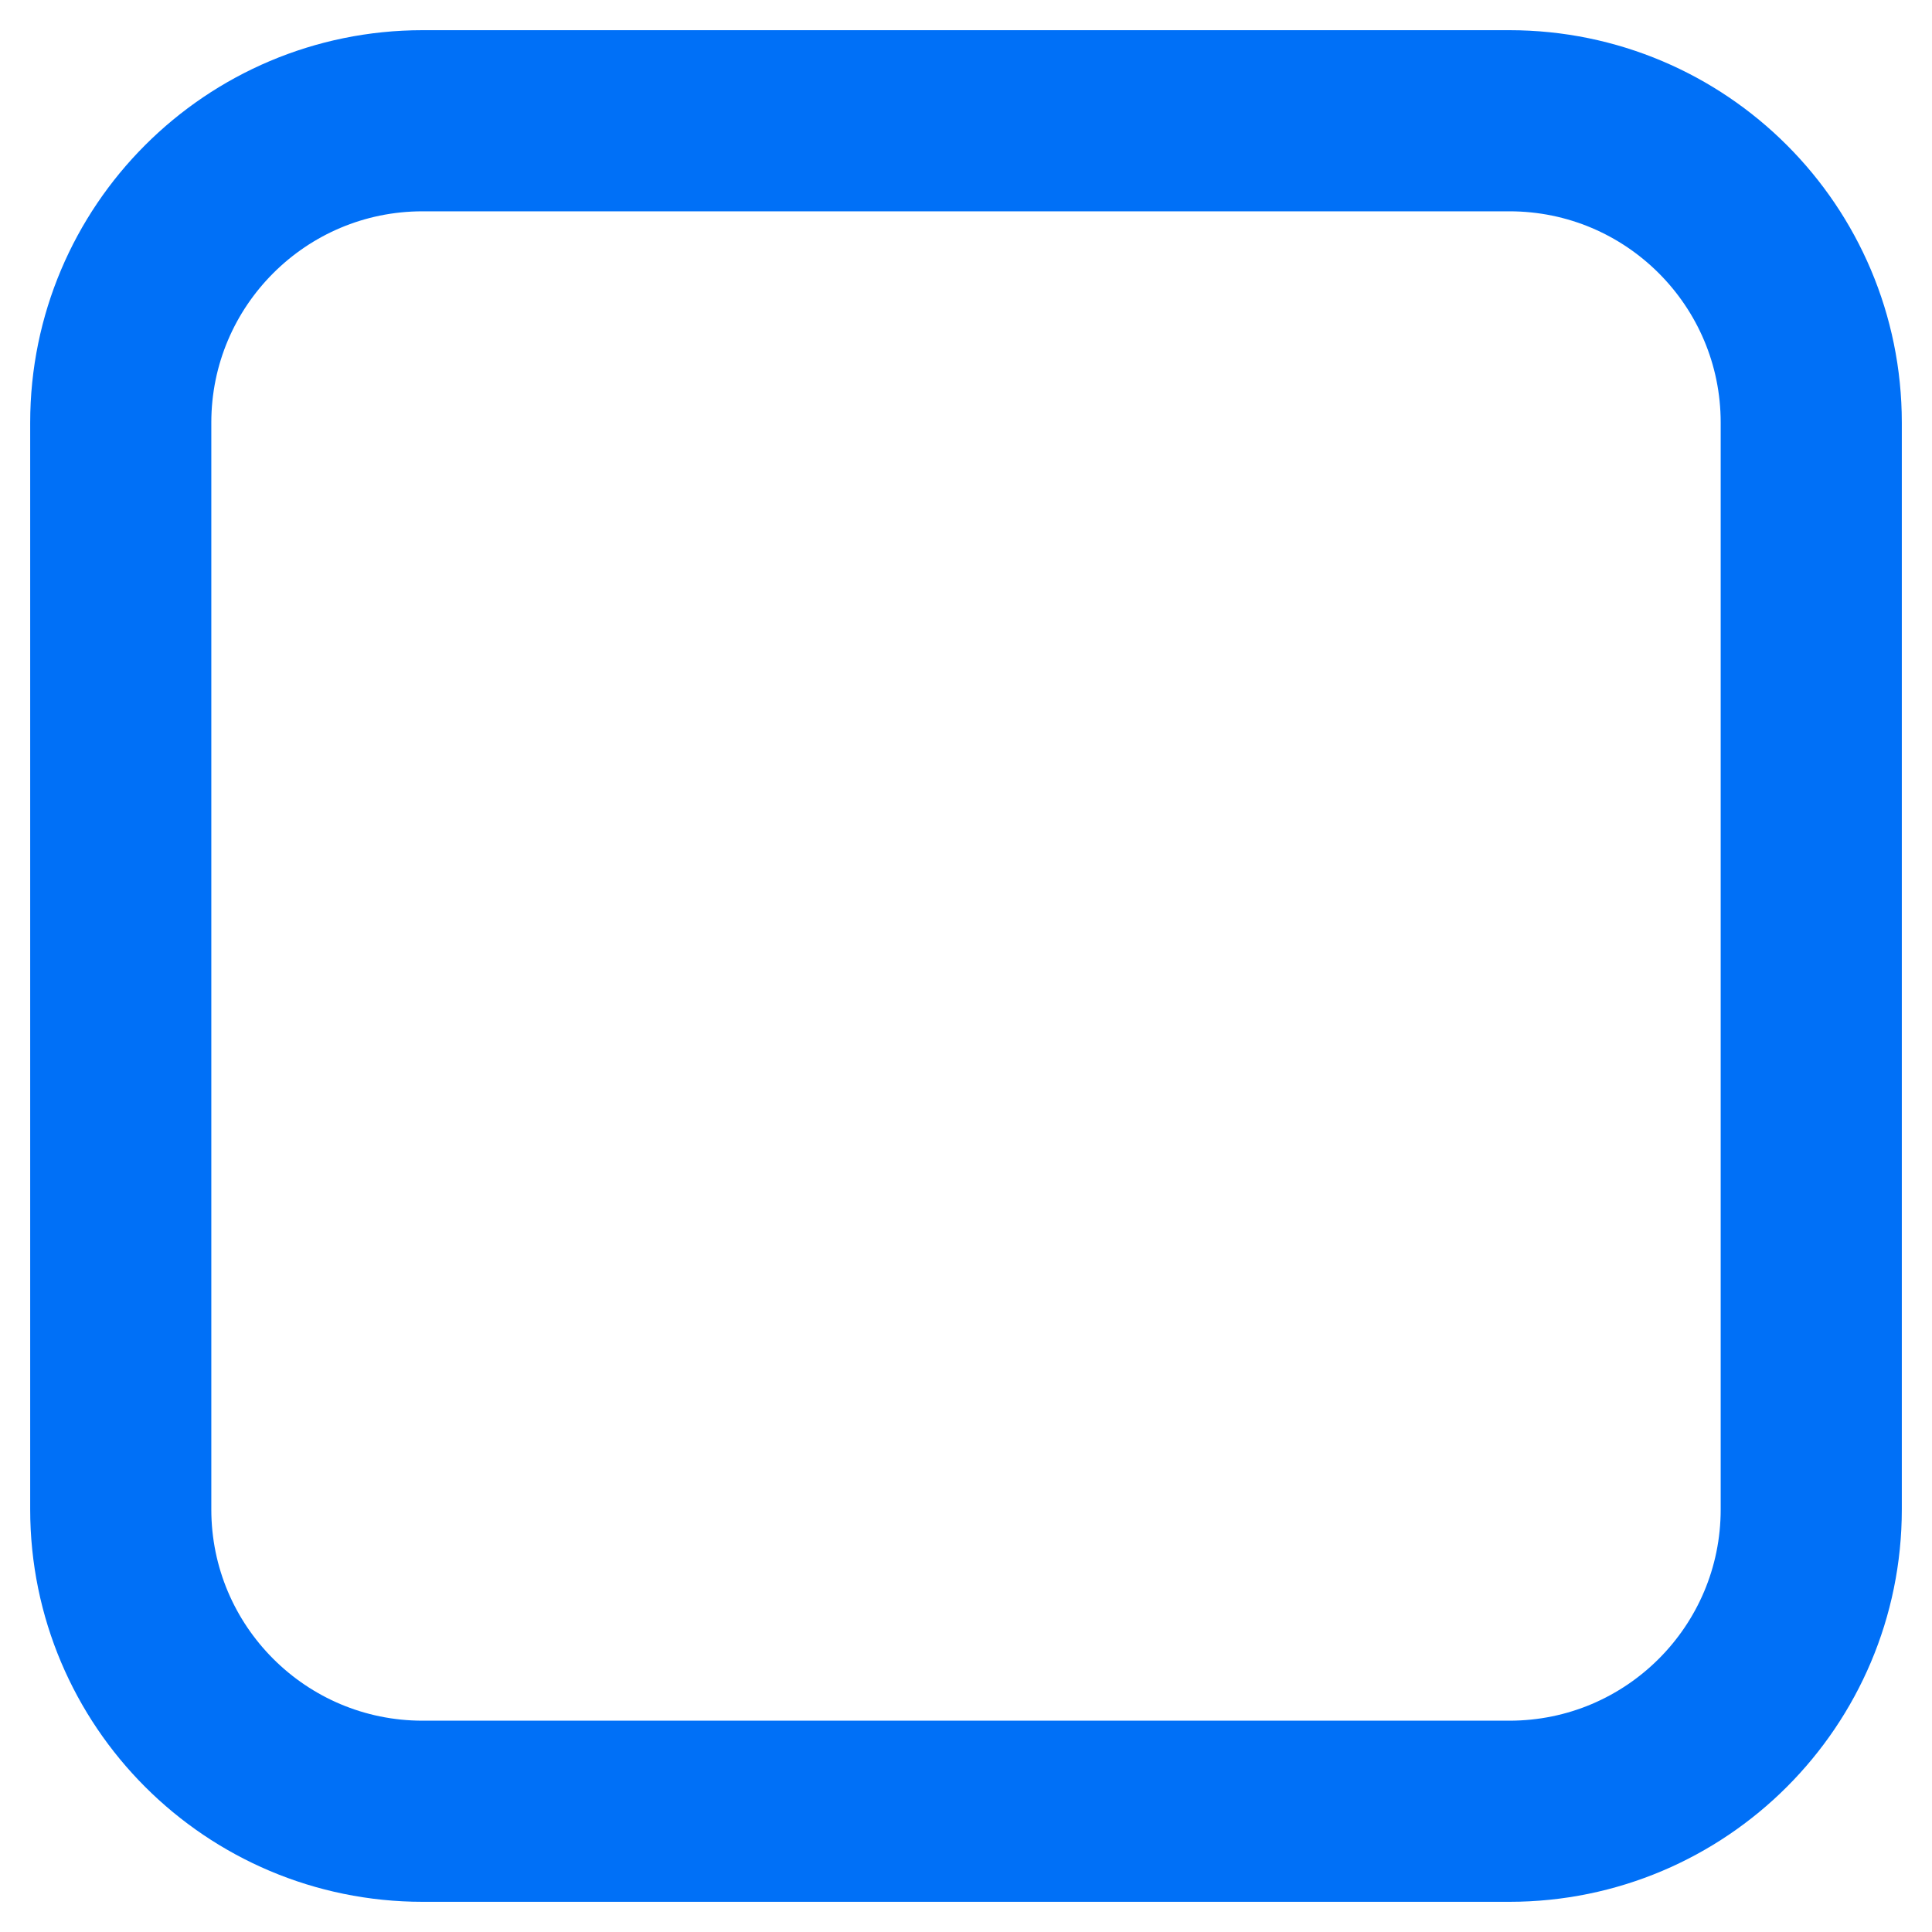
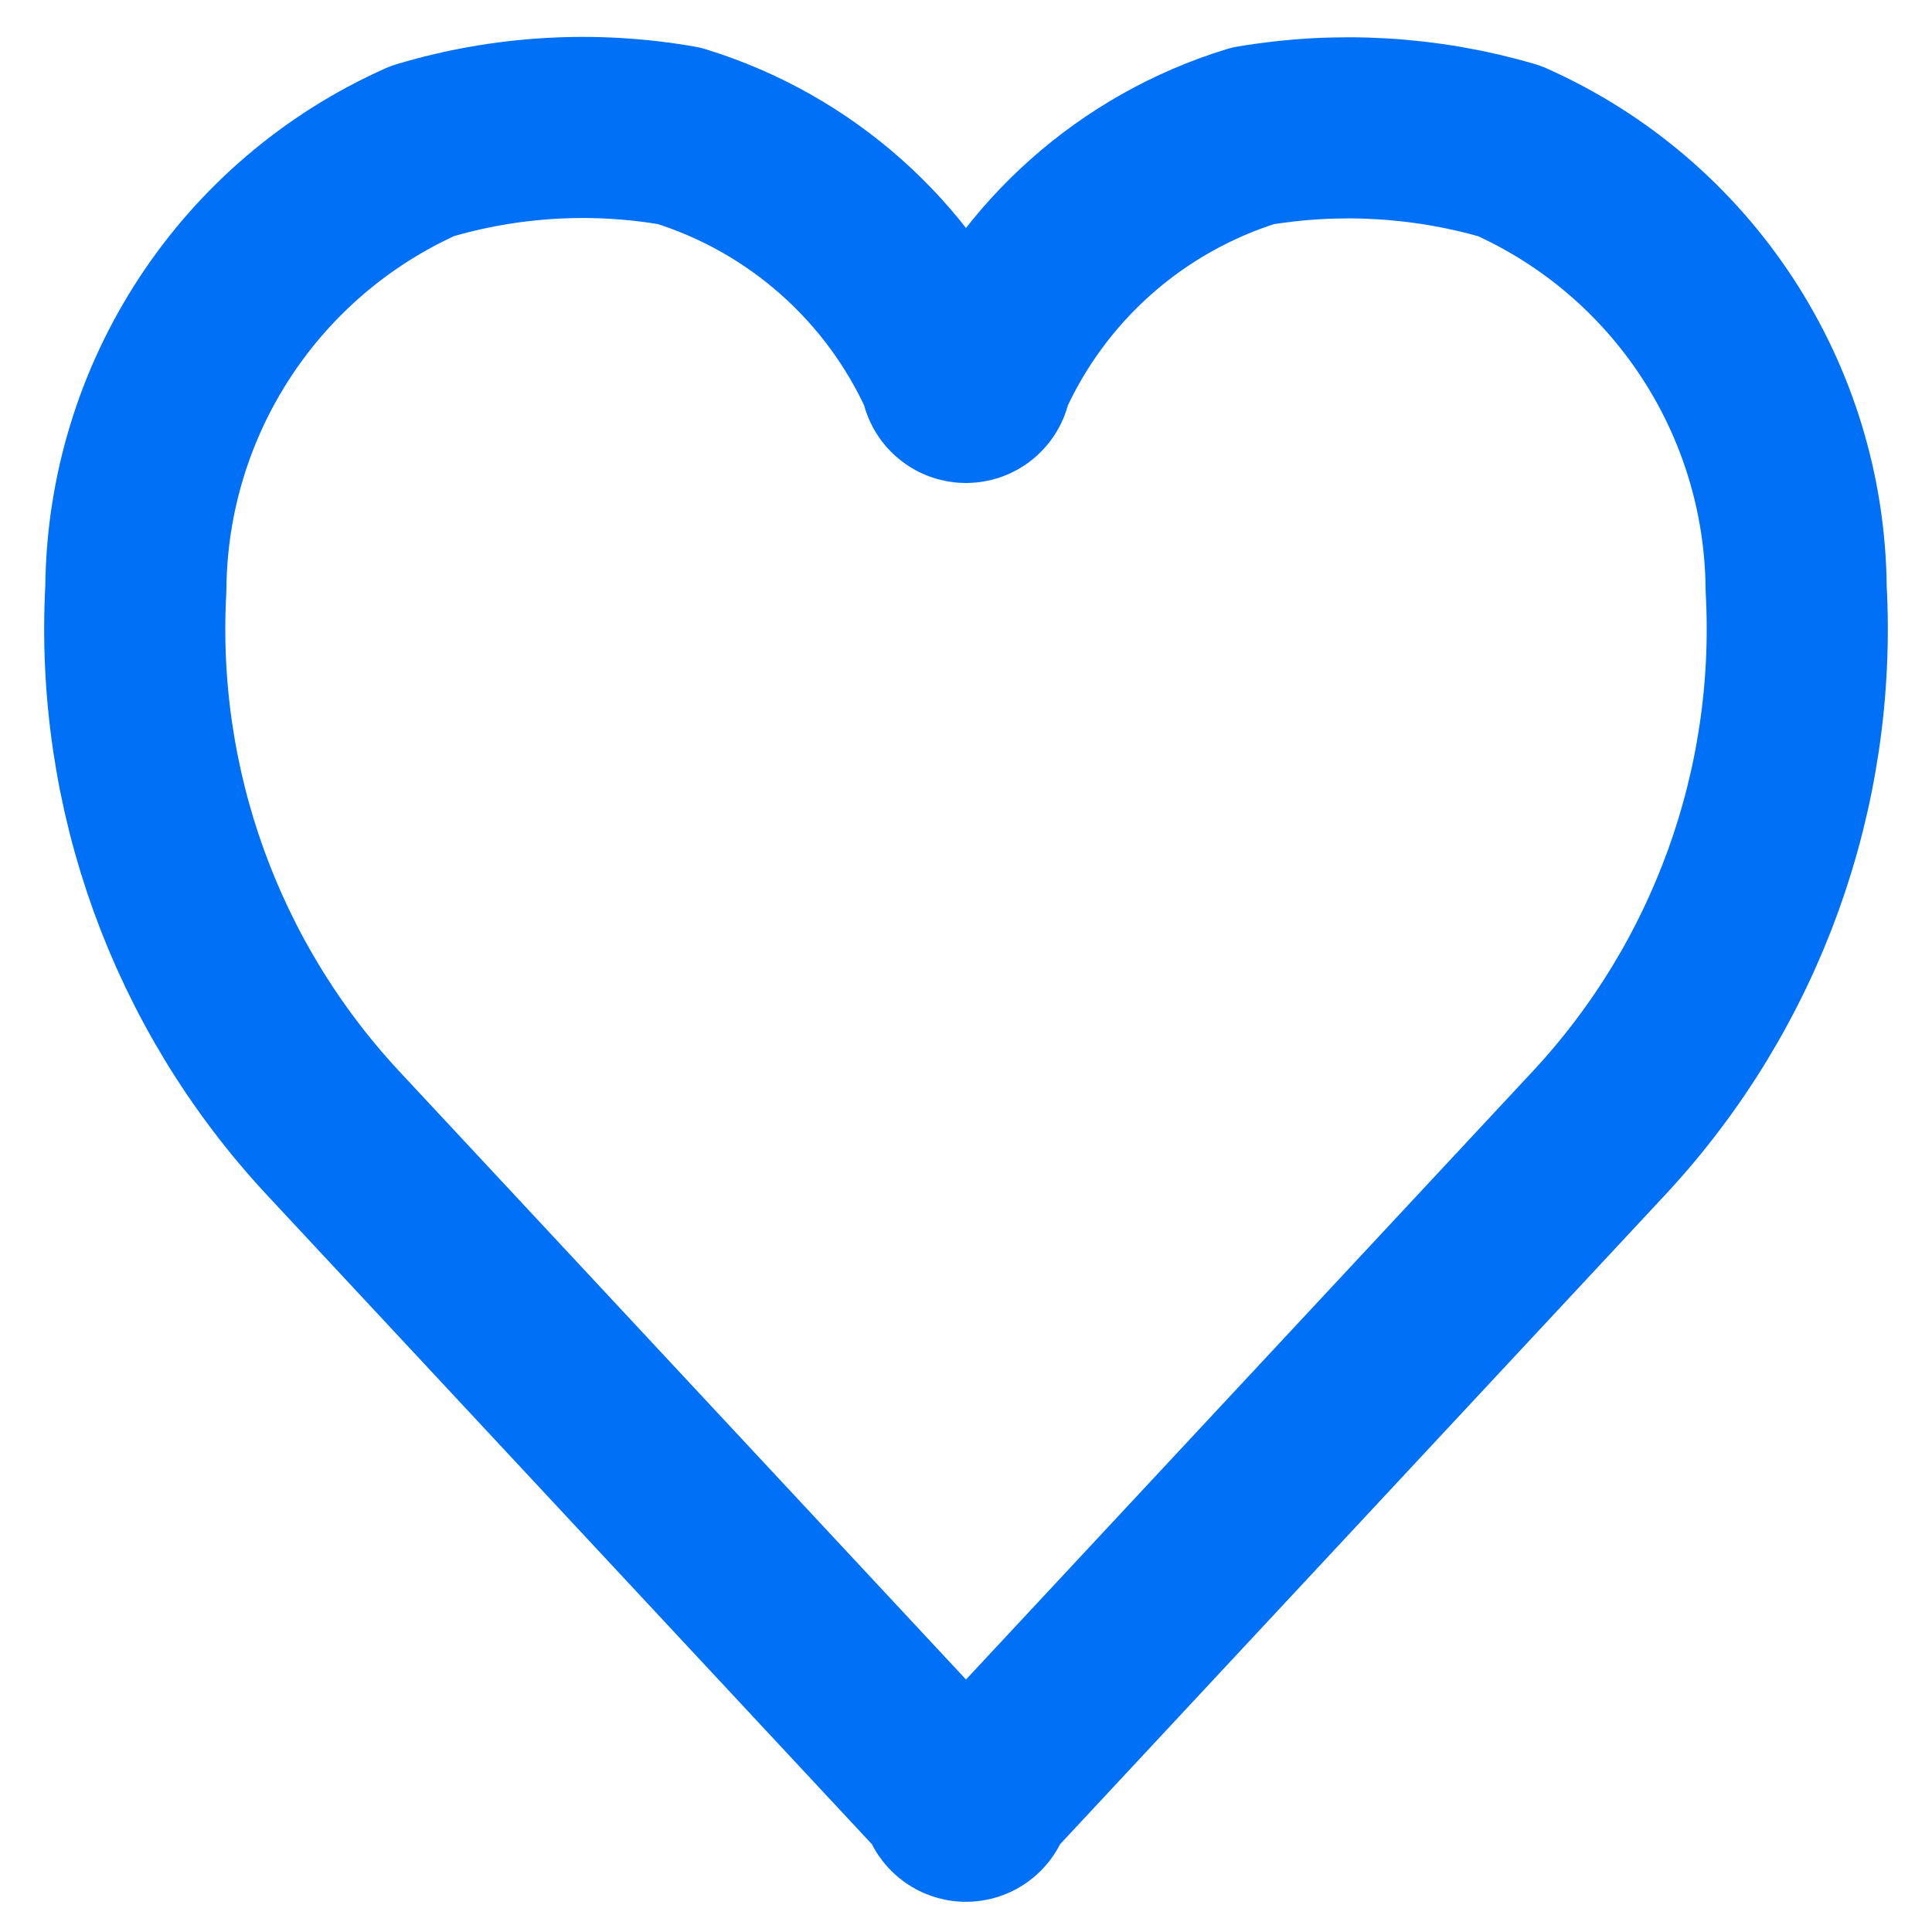
- <svg xmlns="http://www.w3.org/2000/svg" fill="none" viewBox="0 0 128 128" width="128px" height="128px">
-   <rect width="112" height="112" y="16" stroke="#0070f7" stroke-linecap="round" stroke-linejoin="round" stroke-width="12" rx="20" ry="20" transform="translate(8 -8)" />
+ <svg xmlns="http://www.w3.org/2000/svg" width="128" height="128" fill="none" viewBox="0 0 128 128">
+   <path d="M65 25A29 29 0 0183 9a38 38 0 0117 1 32 32 0 0119 29 49 49 0 01-13 36l-41 44a1 1 0 01-2 0L22 75A49 49 0 019 39a32 32 0 0119-29 37 37 0 0117-1 29 29 0 0118 16 1 1 0 002 0z" style="fill:none;stroke:#0070f7;stroke-linecap:round;stroke-linejoin:round;stroke-width:12" />
</svg>
